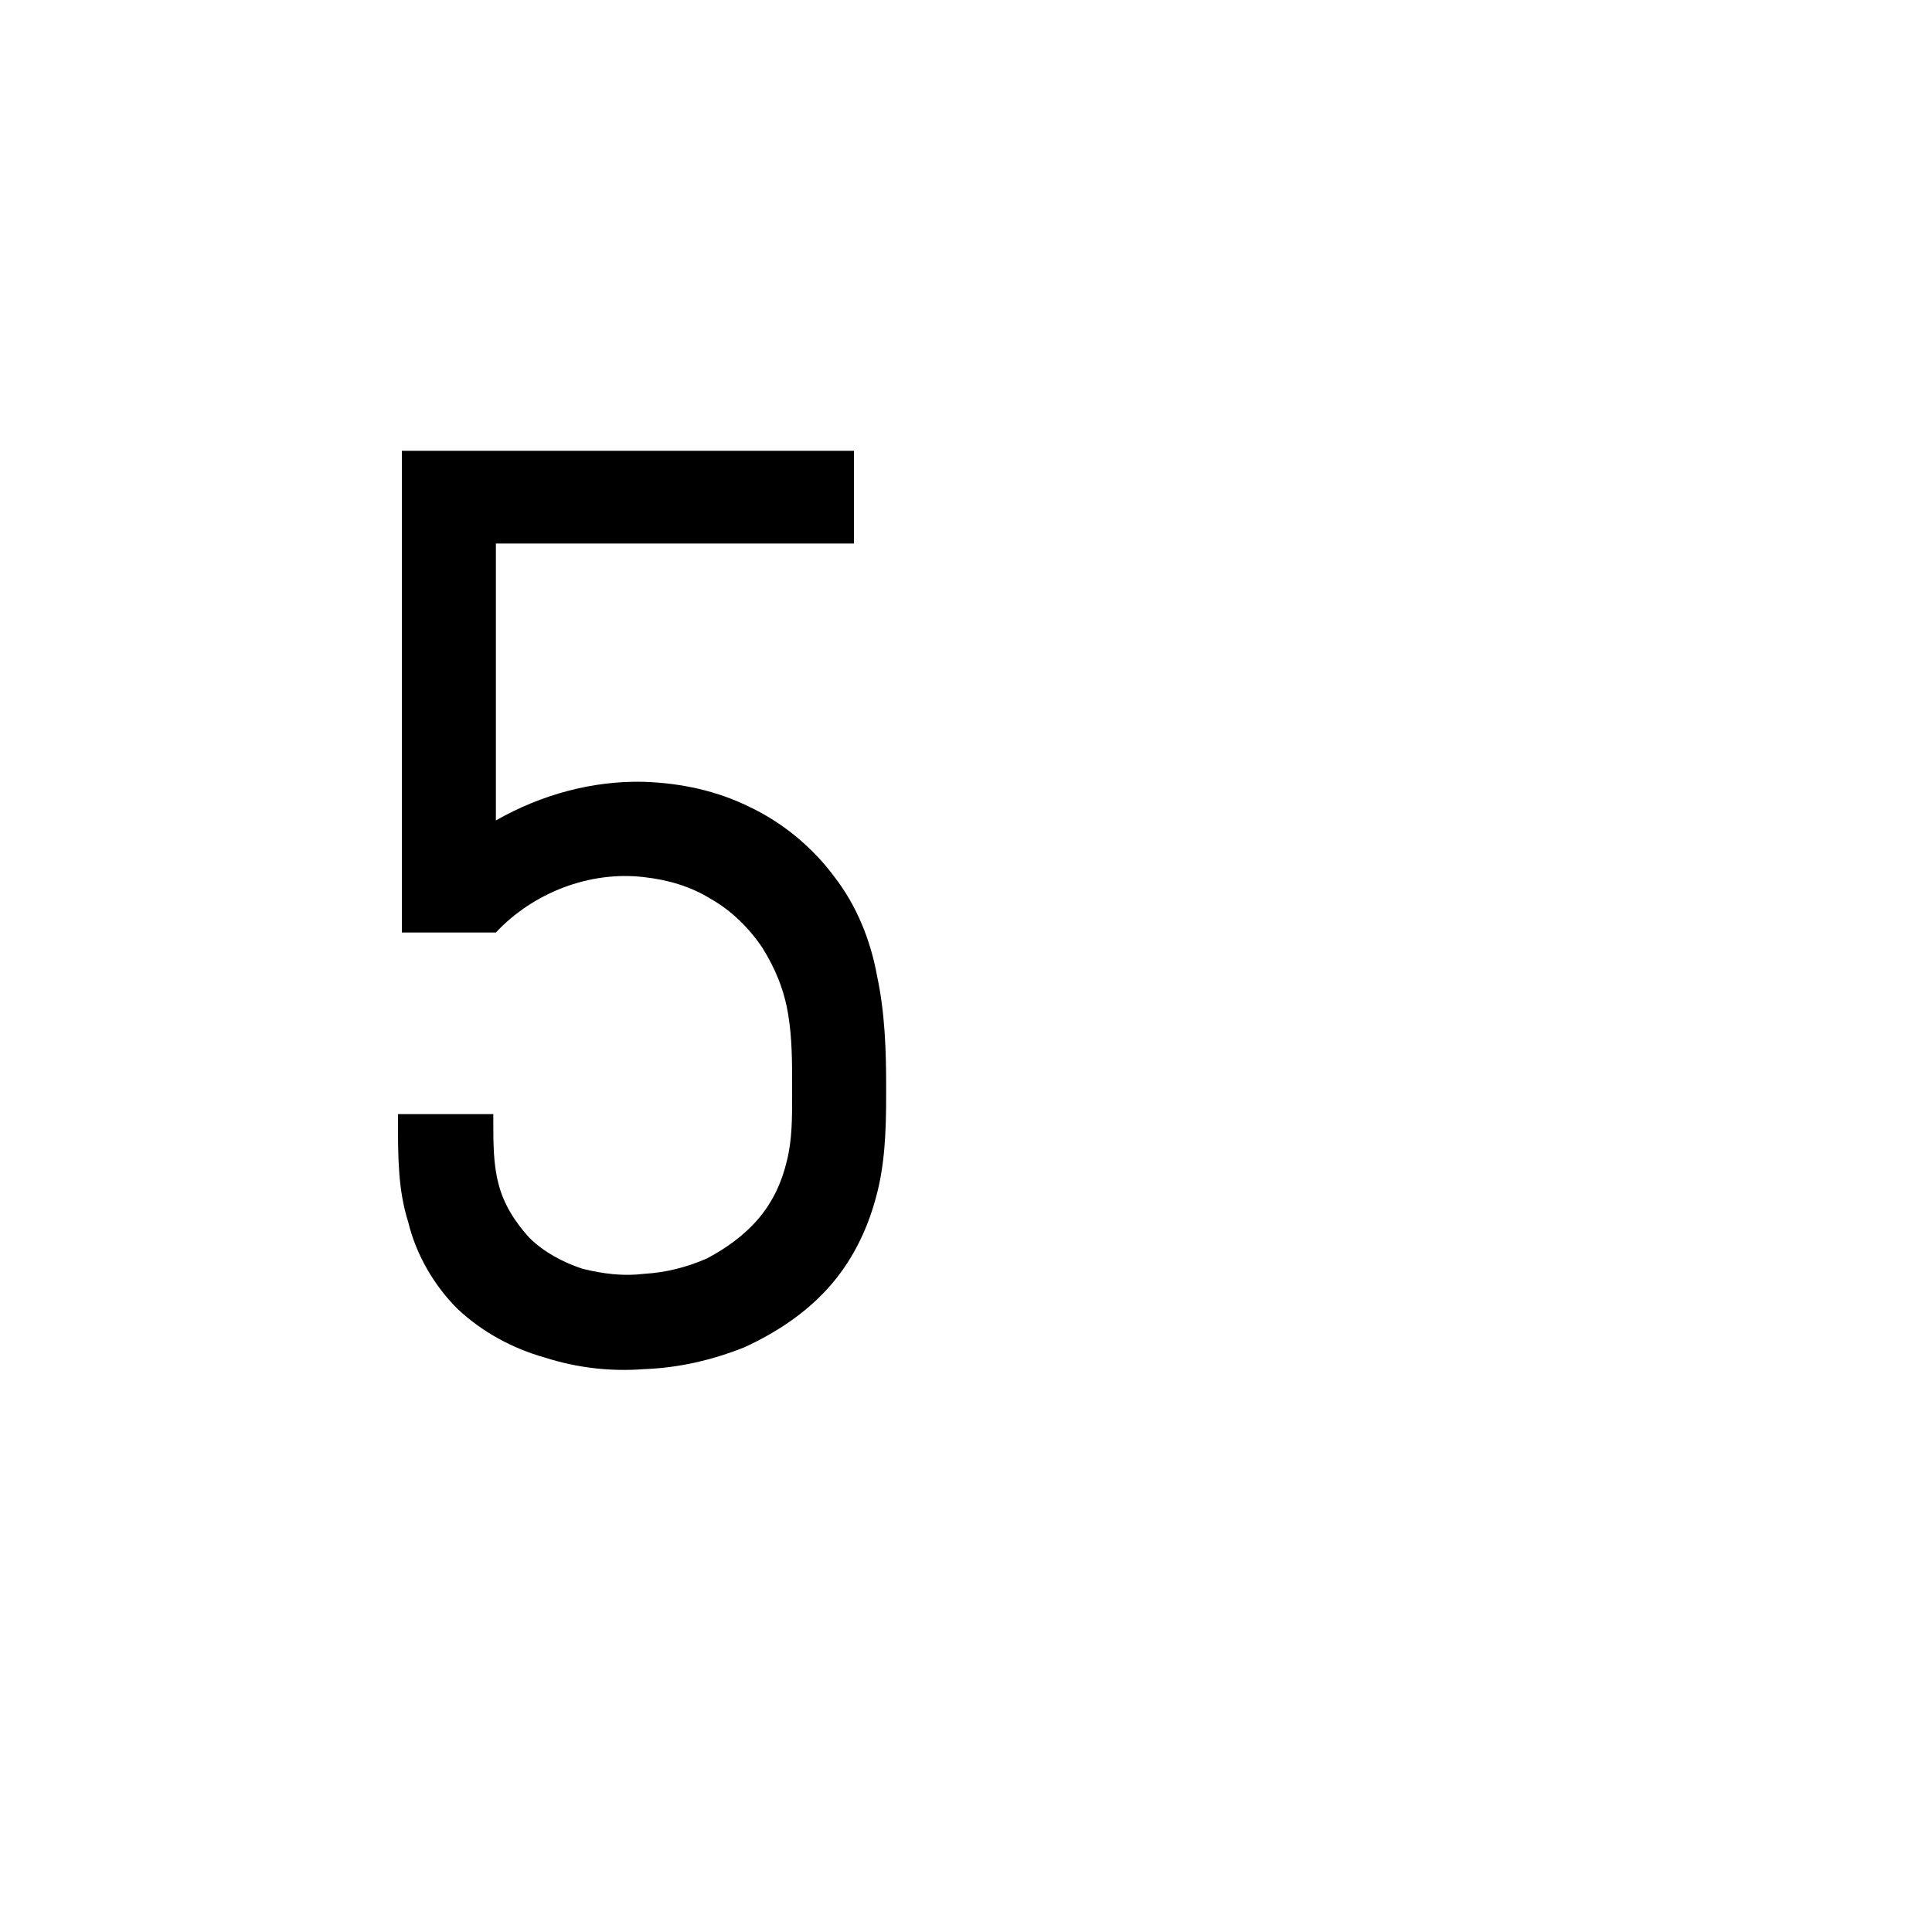
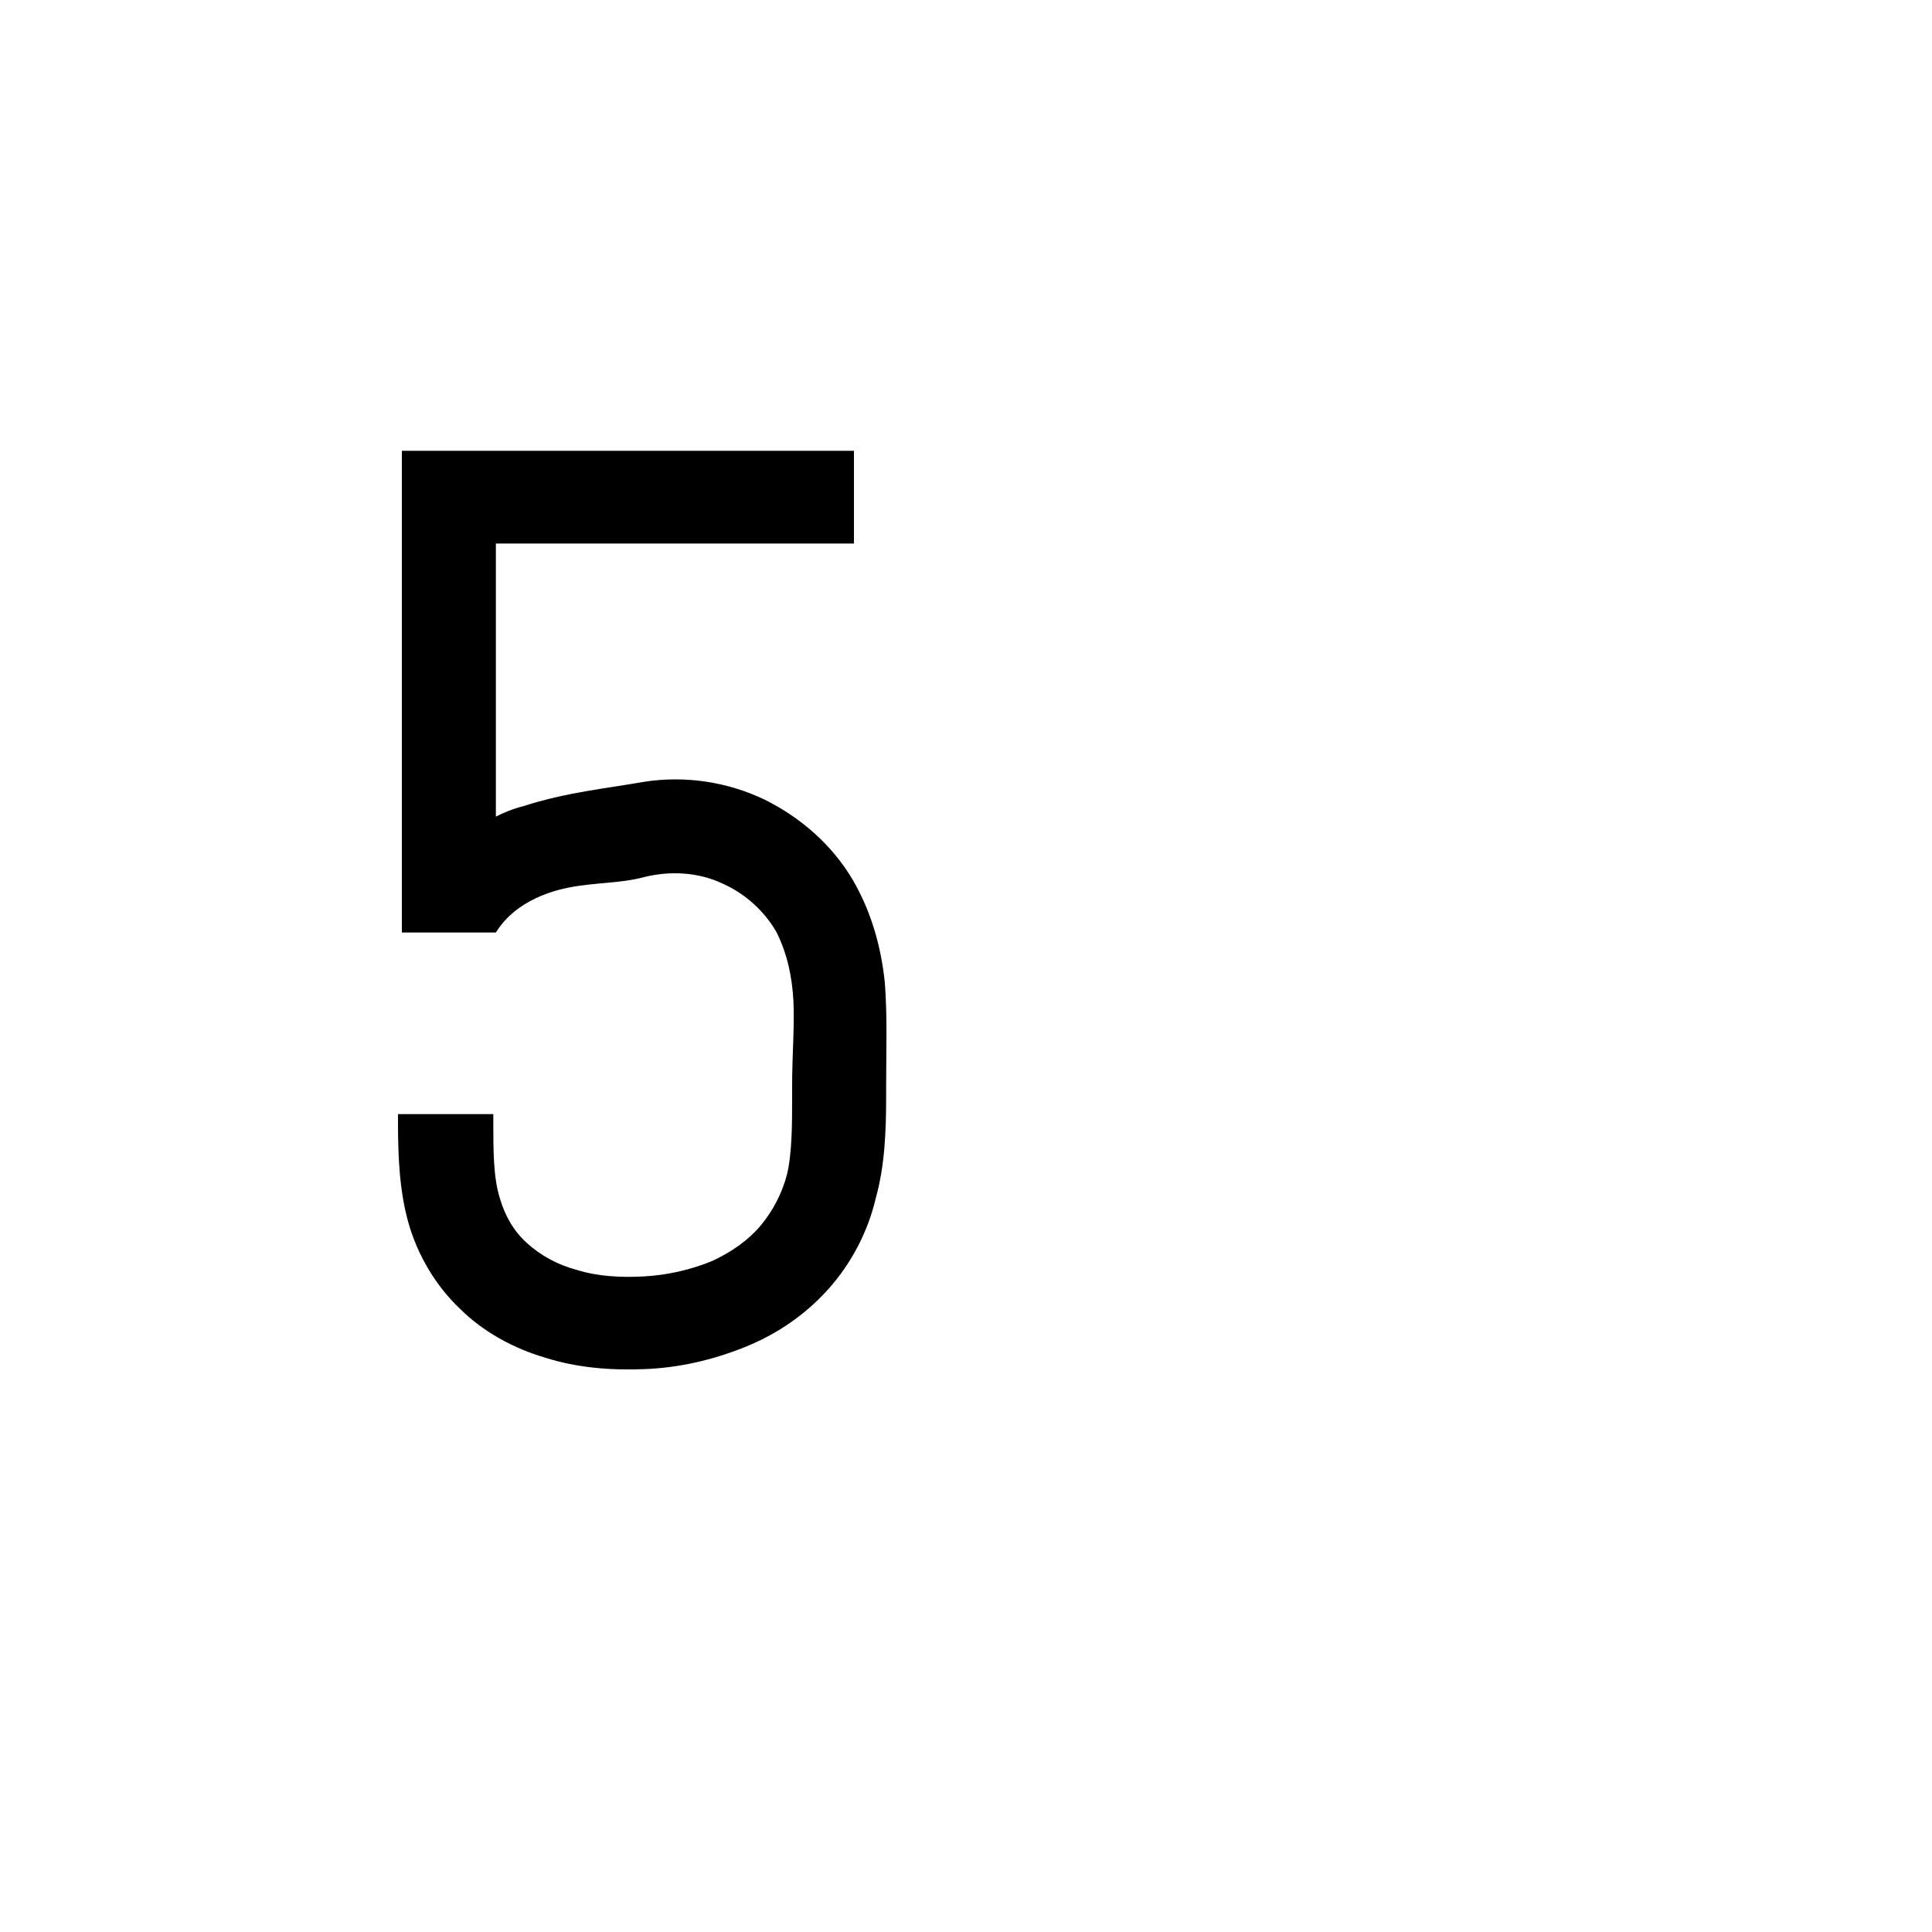
<svg xmlns="http://www.w3.org/2000/svg" viewBox="-0.25 -1.05 1.5 1.5">
-   <path d="M 0.173 0.004 C 0.148 -0.003  0.124 -0.016  0.105 -0.034 C 0.087 -0.052  0.073 -0.076  0.067 -0.101 C 0.059 -0.126  0.059 -0.152  0.059 -0.179 L 0.059 -0.185 L 0.133 -0.185 L 0.133 -0.179 C 0.133 -0.163  0.133 -0.146  0.137 -0.131 C 0.141 -0.115  0.15 -0.101  0.161 -0.089 C 0.172 -0.078  0.187 -0.07  0.202 -0.065 C 0.218 -0.061  0.234 -0.059  0.25 -0.061 C 0.267 -0.062  0.283 -0.066  0.299 -0.073 C 0.314 -0.081  0.328 -0.091  0.339 -0.104 C 0.35 -0.117  0.357 -0.132  0.361 -0.149 C 0.365 -0.165  0.365 -0.182  0.365 -0.199 L 0.365 -0.207 C 0.365 -0.225  0.365 -0.244  0.362 -0.262 C 0.359 -0.281  0.352 -0.298  0.342 -0.314 C 0.332 -0.329  0.318 -0.343  0.302 -0.352 C 0.286 -0.362  0.268 -0.367  0.25 -0.369 C 0.208 -0.374  0.164 -0.357  0.135 -0.326 C 0.135 -0.326  0.135 -0.326  0.135 -0.326 L 0.062 -0.326 L 0.062 -0.7 L 0.413 -0.7 L 0.413 -0.628 L 0.135 -0.628 L 0.135 -0.413 C 0.17 -0.433  0.21 -0.444  0.25 -0.443 C 0.279 -0.442  0.307 -0.436  0.333 -0.423 C 0.358 -0.411  0.381 -0.392  0.398 -0.369 C 0.415 -0.347  0.426 -0.32  0.431 -0.292 C 0.437 -0.264  0.438 -0.235  0.438 -0.207 L 0.438 -0.199 C 0.438 -0.172  0.437 -0.145  0.43 -0.12 C 0.423 -0.094  0.411 -0.07  0.393 -0.05 C 0.375 -0.03  0.352 -0.015  0.328 -0.004 C 0.303 0.006  0.277 0.012  0.25 0.013 C 0.224 0.015  0.198 0.012  0.173 0.004 Z" fill="black" />
+   <path d="M 0.173 0.004 C 0.149 -0.003  0.125 -0.016  0.107 -0.034 C 0.088 -0.052  0.074 -0.076  0.067 -0.101 C 0.06 -0.126  0.059 -0.153  0.059 -0.179 L 0.059 -0.185 L 0.133 -0.185 L 0.133 -0.179 C 0.133 -0.157  0.133 -0.136  0.138 -0.12 C 0.142 -0.106  0.149 -0.094  0.159 -0.085 C 0.17 -0.075  0.183 -0.068  0.198 -0.064 C 0.214 -0.059  0.232 -0.058  0.25 -0.059 C 0.268 -0.06  0.286 -0.064  0.303 -0.071 C 0.318 -0.078  0.331 -0.087  0.341 -0.099 C 0.35 -0.11  0.357 -0.123  0.361 -0.138 C 0.365 -0.155  0.365 -0.177  0.365 -0.199 L 0.365 -0.207 C 0.365 -0.231  0.367 -0.254  0.366 -0.273 C 0.365 -0.292  0.361 -0.31  0.353 -0.326 C 0.344 -0.342  0.329 -0.356  0.311 -0.364 C 0.292 -0.373  0.27 -0.374  0.25 -0.369 C 0.231 -0.364  0.213 -0.365  0.192 -0.361 C 0.182 -0.359  0.151 -0.352  0.135 -0.326 C 0.135 -0.326  0.135 -0.326  0.135 -0.326 L 0.062 -0.326 L 0.062 -0.7 L 0.413 -0.7 L 0.413 -0.628 L 0.135 -0.628 L 0.135 -0.416 C 0.141 -0.419  0.148 -0.422  0.156 -0.424 C 0.19 -0.435  0.222 -0.438  0.25 -0.443 C 0.282 -0.448  0.315 -0.443  0.344 -0.429 C 0.372 -0.415  0.396 -0.394  0.412 -0.367 C 0.426 -0.343  0.434 -0.316  0.437 -0.287 C 0.439 -0.26  0.438 -0.234  0.438 -0.207 L 0.438 -0.199 C 0.438 -0.172  0.437 -0.145  0.43 -0.12 C 0.424 -0.094  0.411 -0.069  0.393 -0.049 C 0.375 -0.029  0.353 -0.014  0.328 -0.004 C 0.303 0.006  0.277 0.012  0.25 0.013 C 0.224 0.014  0.198 0.012  0.173 0.004 Z" fill="black" />
</svg>
